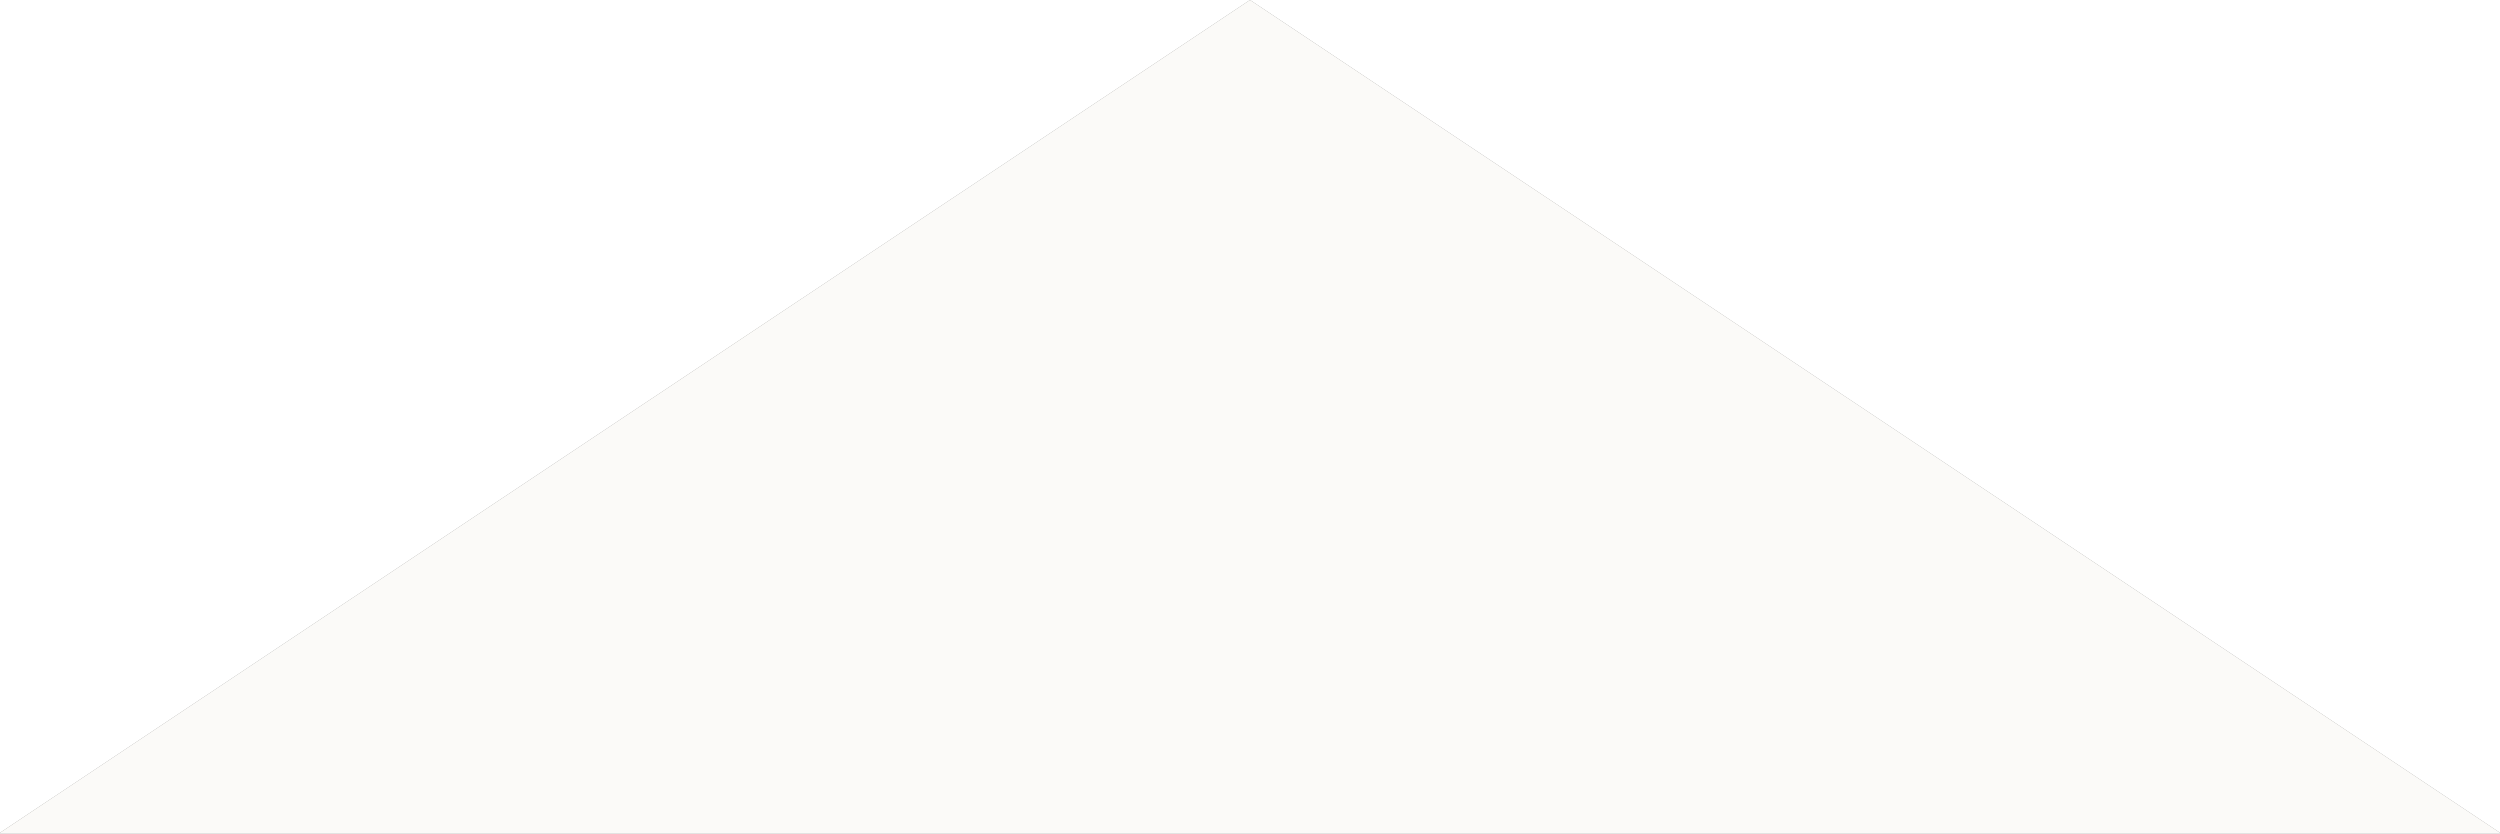
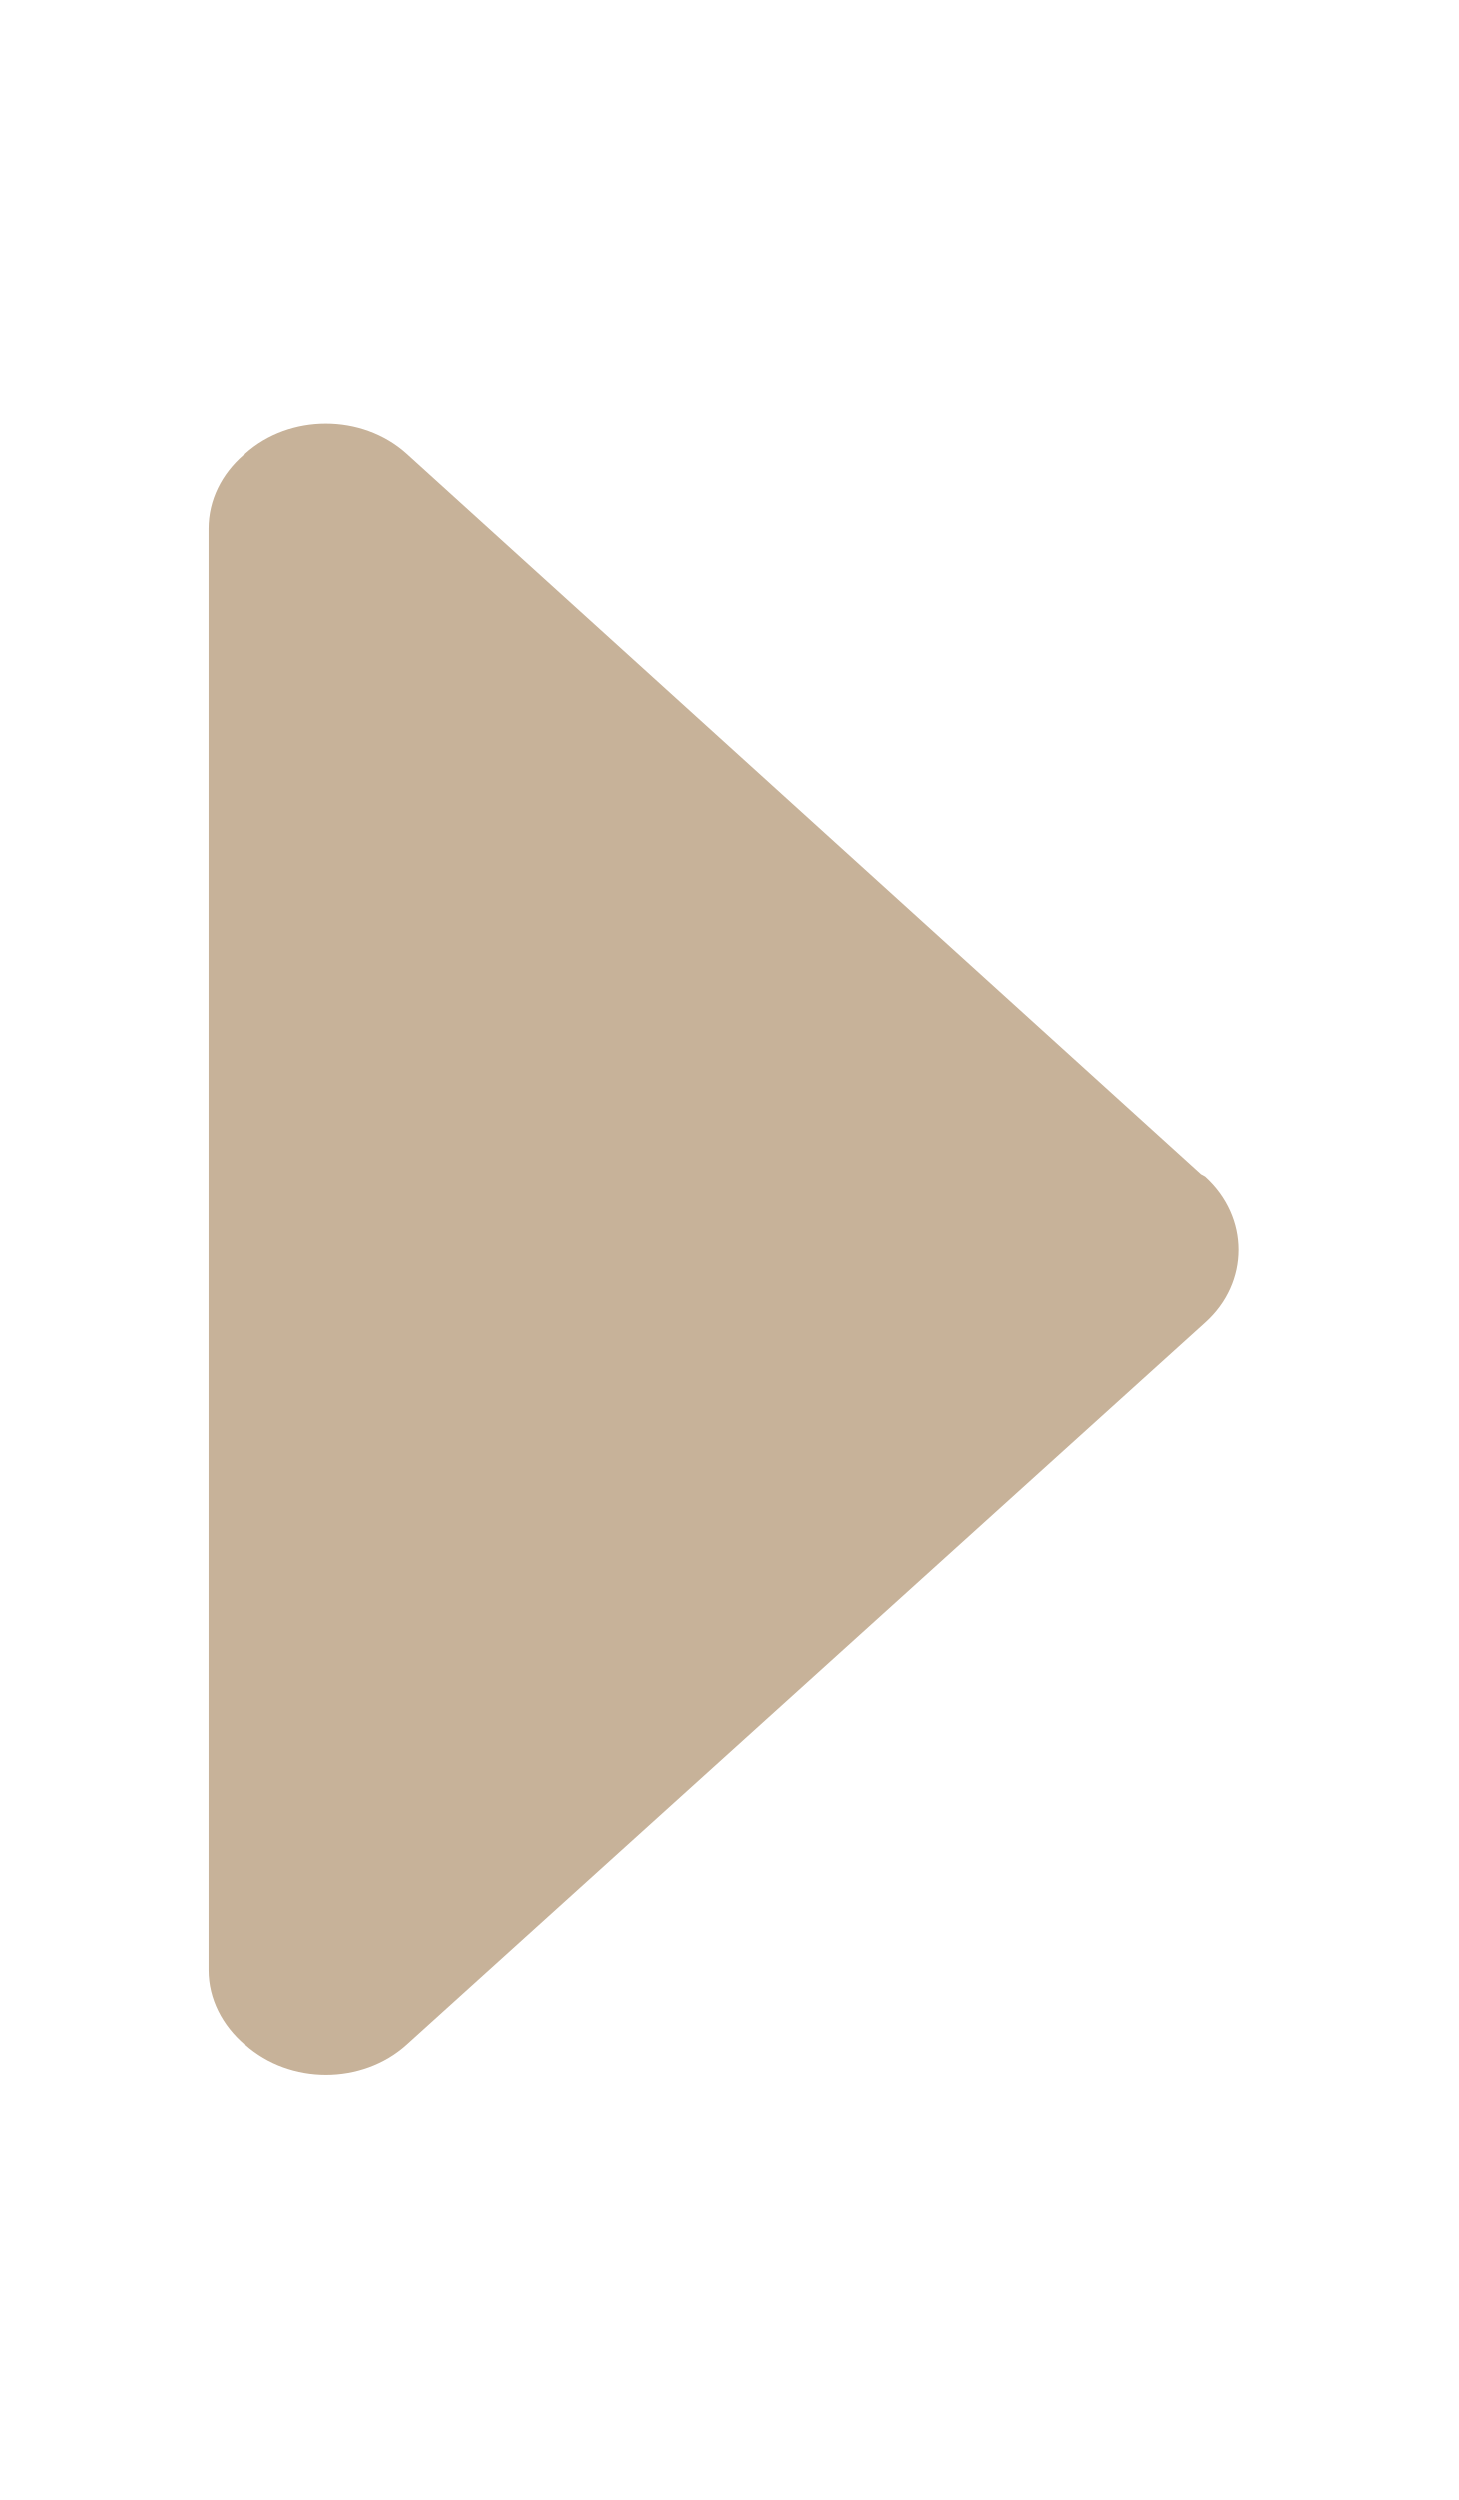
- <svg xmlns="http://www.w3.org/2000/svg" width="30" height="10" viewBox="0 0 30 10">
-   <defs>
-     <style>
-       .cls-1 {
-         fill: #555;
-         fill-rule: evenodd;
-         filter: url(#filter);
-       }
-     </style>
-     <filter id="filter" x="1195" y="3129" width="30" height="10" filterUnits="userSpaceOnUse">
-       <feFlood result="flood" flood-color="#fbfaf8" />
-       <feComposite result="composite" operator="in" in2="SourceGraphic" />
-       <feBlend result="blend" in2="SourceGraphic" />
-     </filter>
-   </defs>
-   <path id="arrow" class="cls-1" d="M1210,3129l15.01,10h-30.02Z" transform="translate(-1195 -3129)" />
+ <svg xmlns="http://www.w3.org/2000/svg" width="7px" height="12px" viewBox="0 0 7 12">
+   <path fill-rule="evenodd" fill="#c7b299" d="M1.951,9.815 C1.951,9.815 5.785,6.348 5.785,6.348 C5.999,6.156 5.999,5.842 5.785,5.648 C5.785,5.648 5.765,5.637 5.765,5.637 C5.765,5.637 1.951,2.178 1.951,2.178 C1.737,1.985 1.388,1.985 1.174,2.178 C1.174,2.178 1.17,2.185 1.17,2.185 C1.068,2.274 1.003,2.398 1.003,2.538 C1.003,2.538 1.003,9.456 1.003,9.456 C1.003,9.597 1.071,9.724 1.176,9.814 C1.176,9.814 1.174,9.815 1.174,9.815 C1.39,10.008 1.737,10.008 1.951,9.815 Z" />
</svg>
